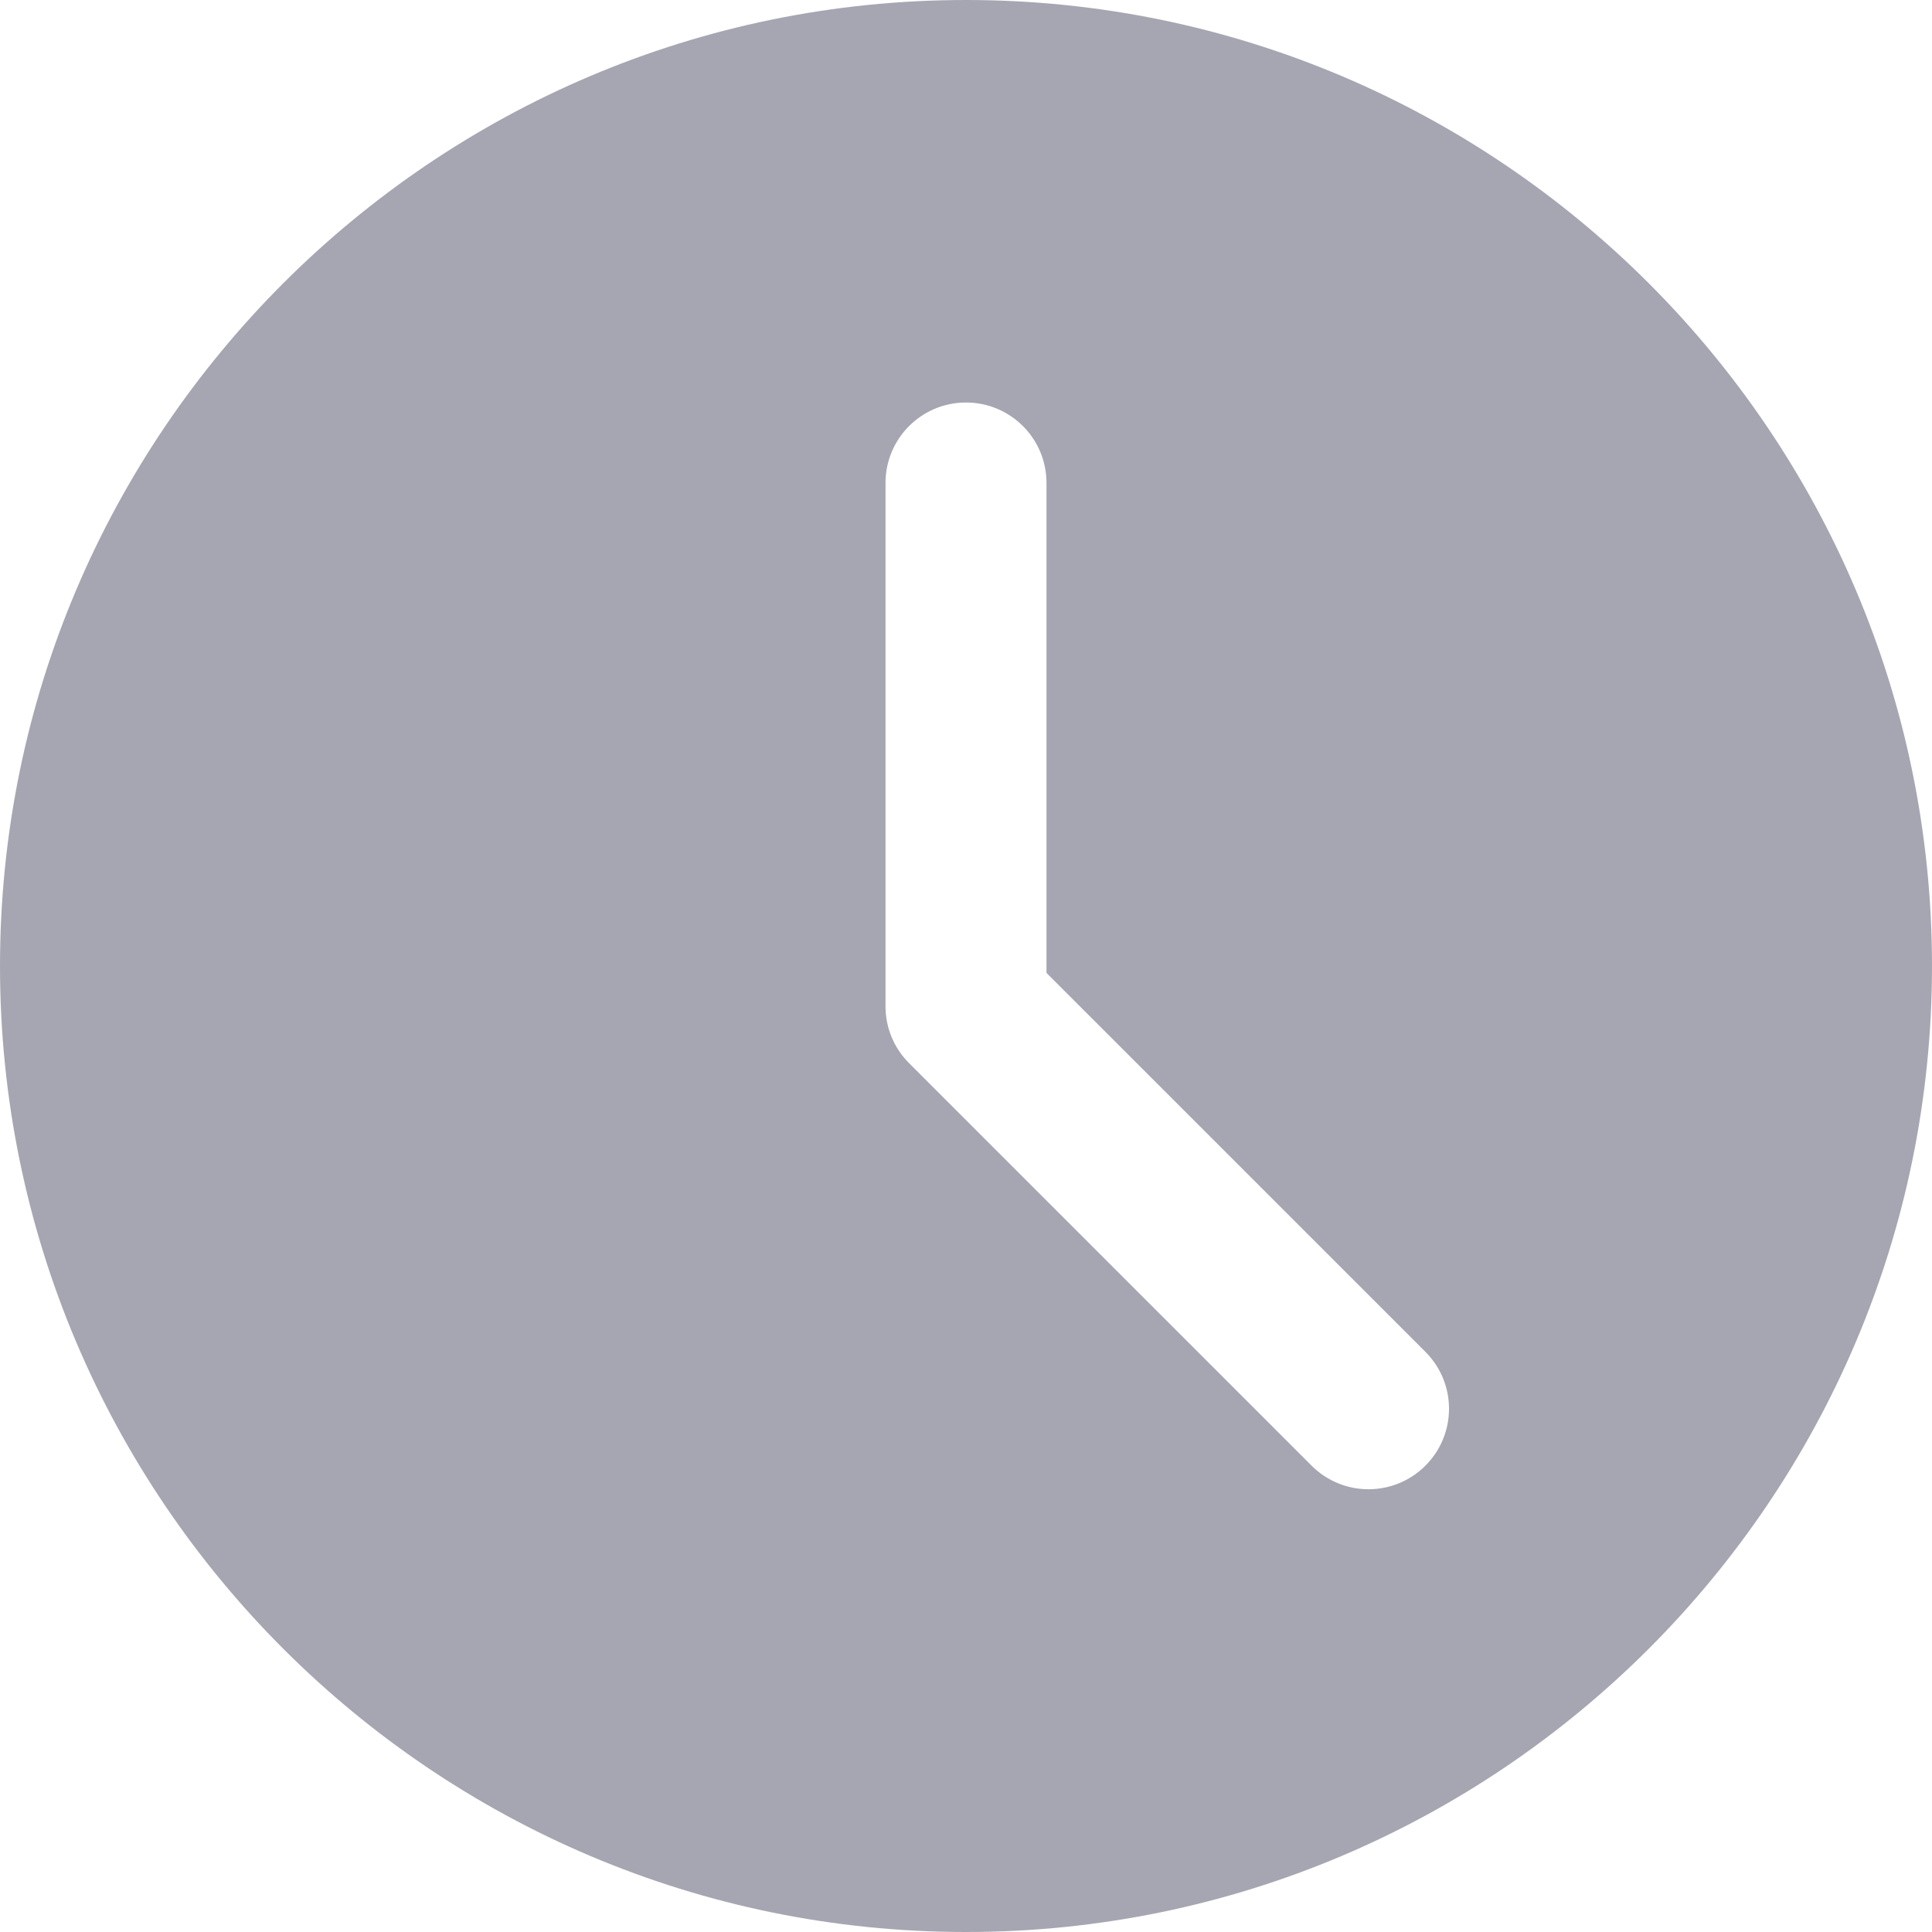
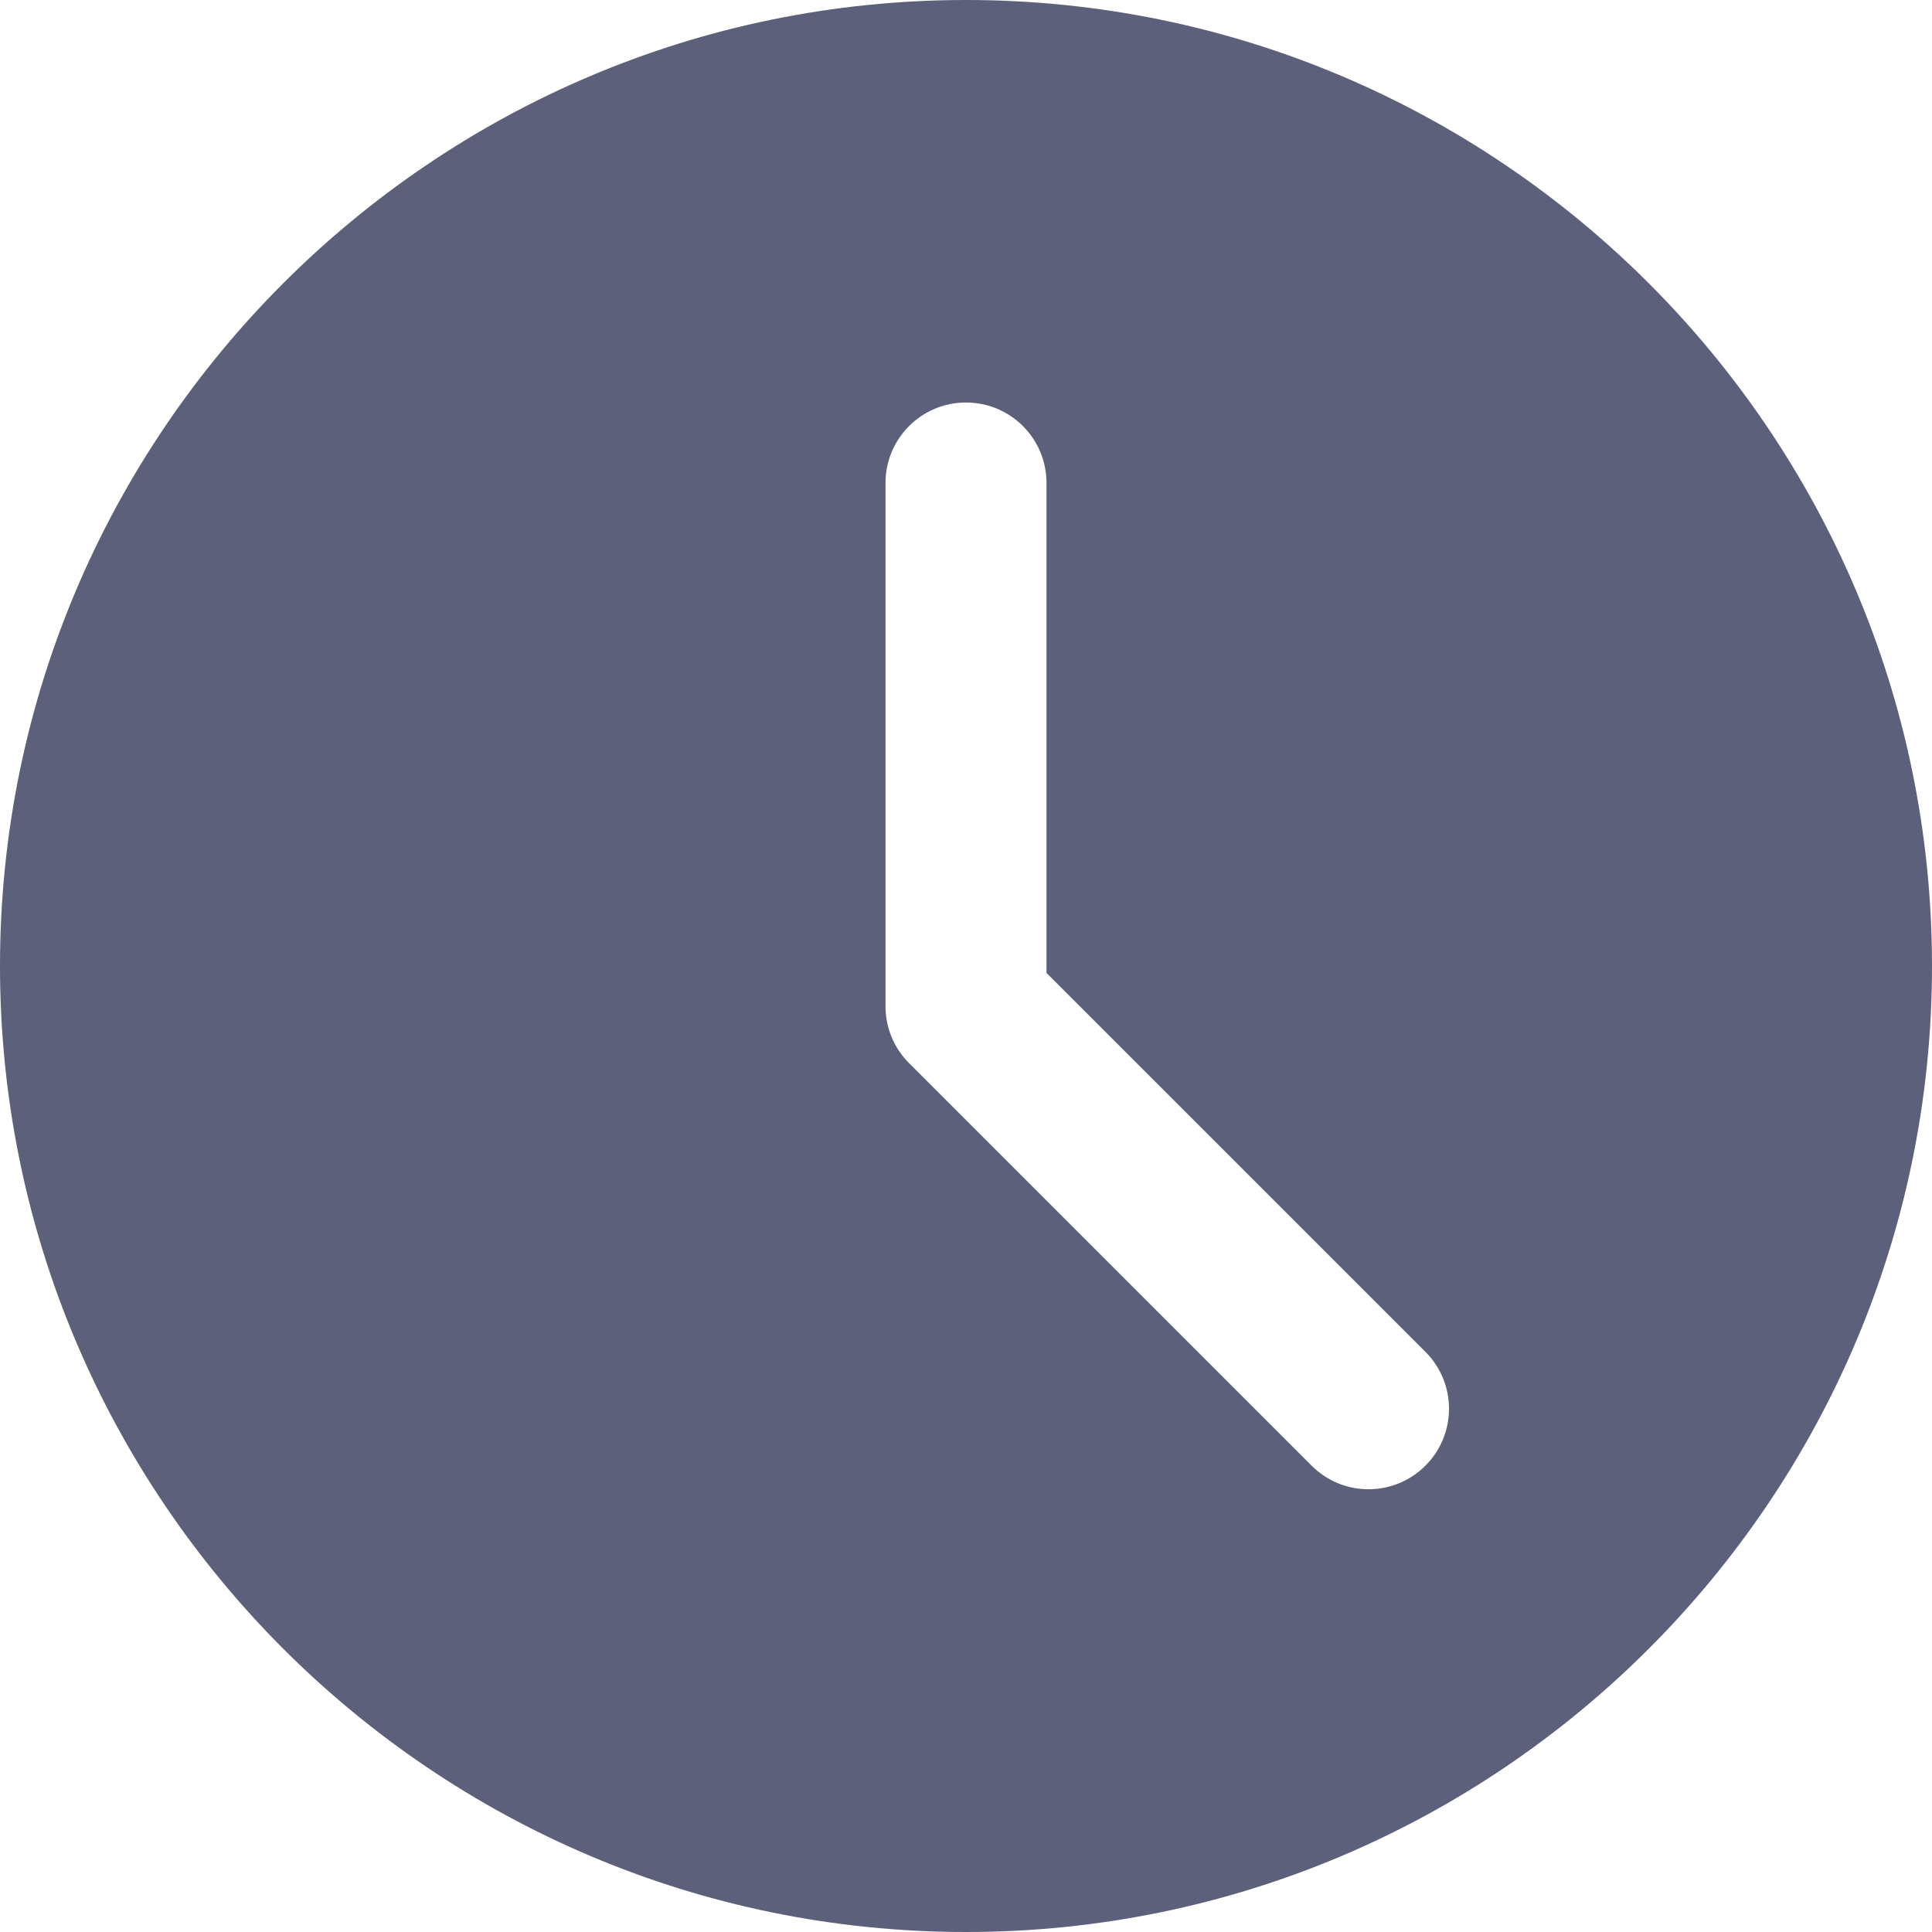
- <svg xmlns="http://www.w3.org/2000/svg" height="512pt" viewBox="0 0 512 512" width="512pt" fill="#A5A6B1">
+ <svg xmlns="http://www.w3.org/2000/svg" height="512pt" viewBox="0 0 512 512" width="512pt" fill="#5c607b">
  <path d="m256 0c-141.164 0-256 114.836-256 256s114.836 256 256 256 256-114.836 256-256-114.836-256-256-256zm121.75 388.414c-4.16 4.16-9.621 6.254-15.082 6.254-5.461 0-10.926-2.094-15.082-6.254l-106.668-106.664c-4.012-3.988-6.25-9.41-6.25-15.082v-138.668c0-11.797 9.555-21.332 21.332-21.332s21.332 9.535 21.332 21.332v129.836l100.418 100.414c8.34 8.344 8.34 21.824 0 30.164zm0 0" />
</svg>
